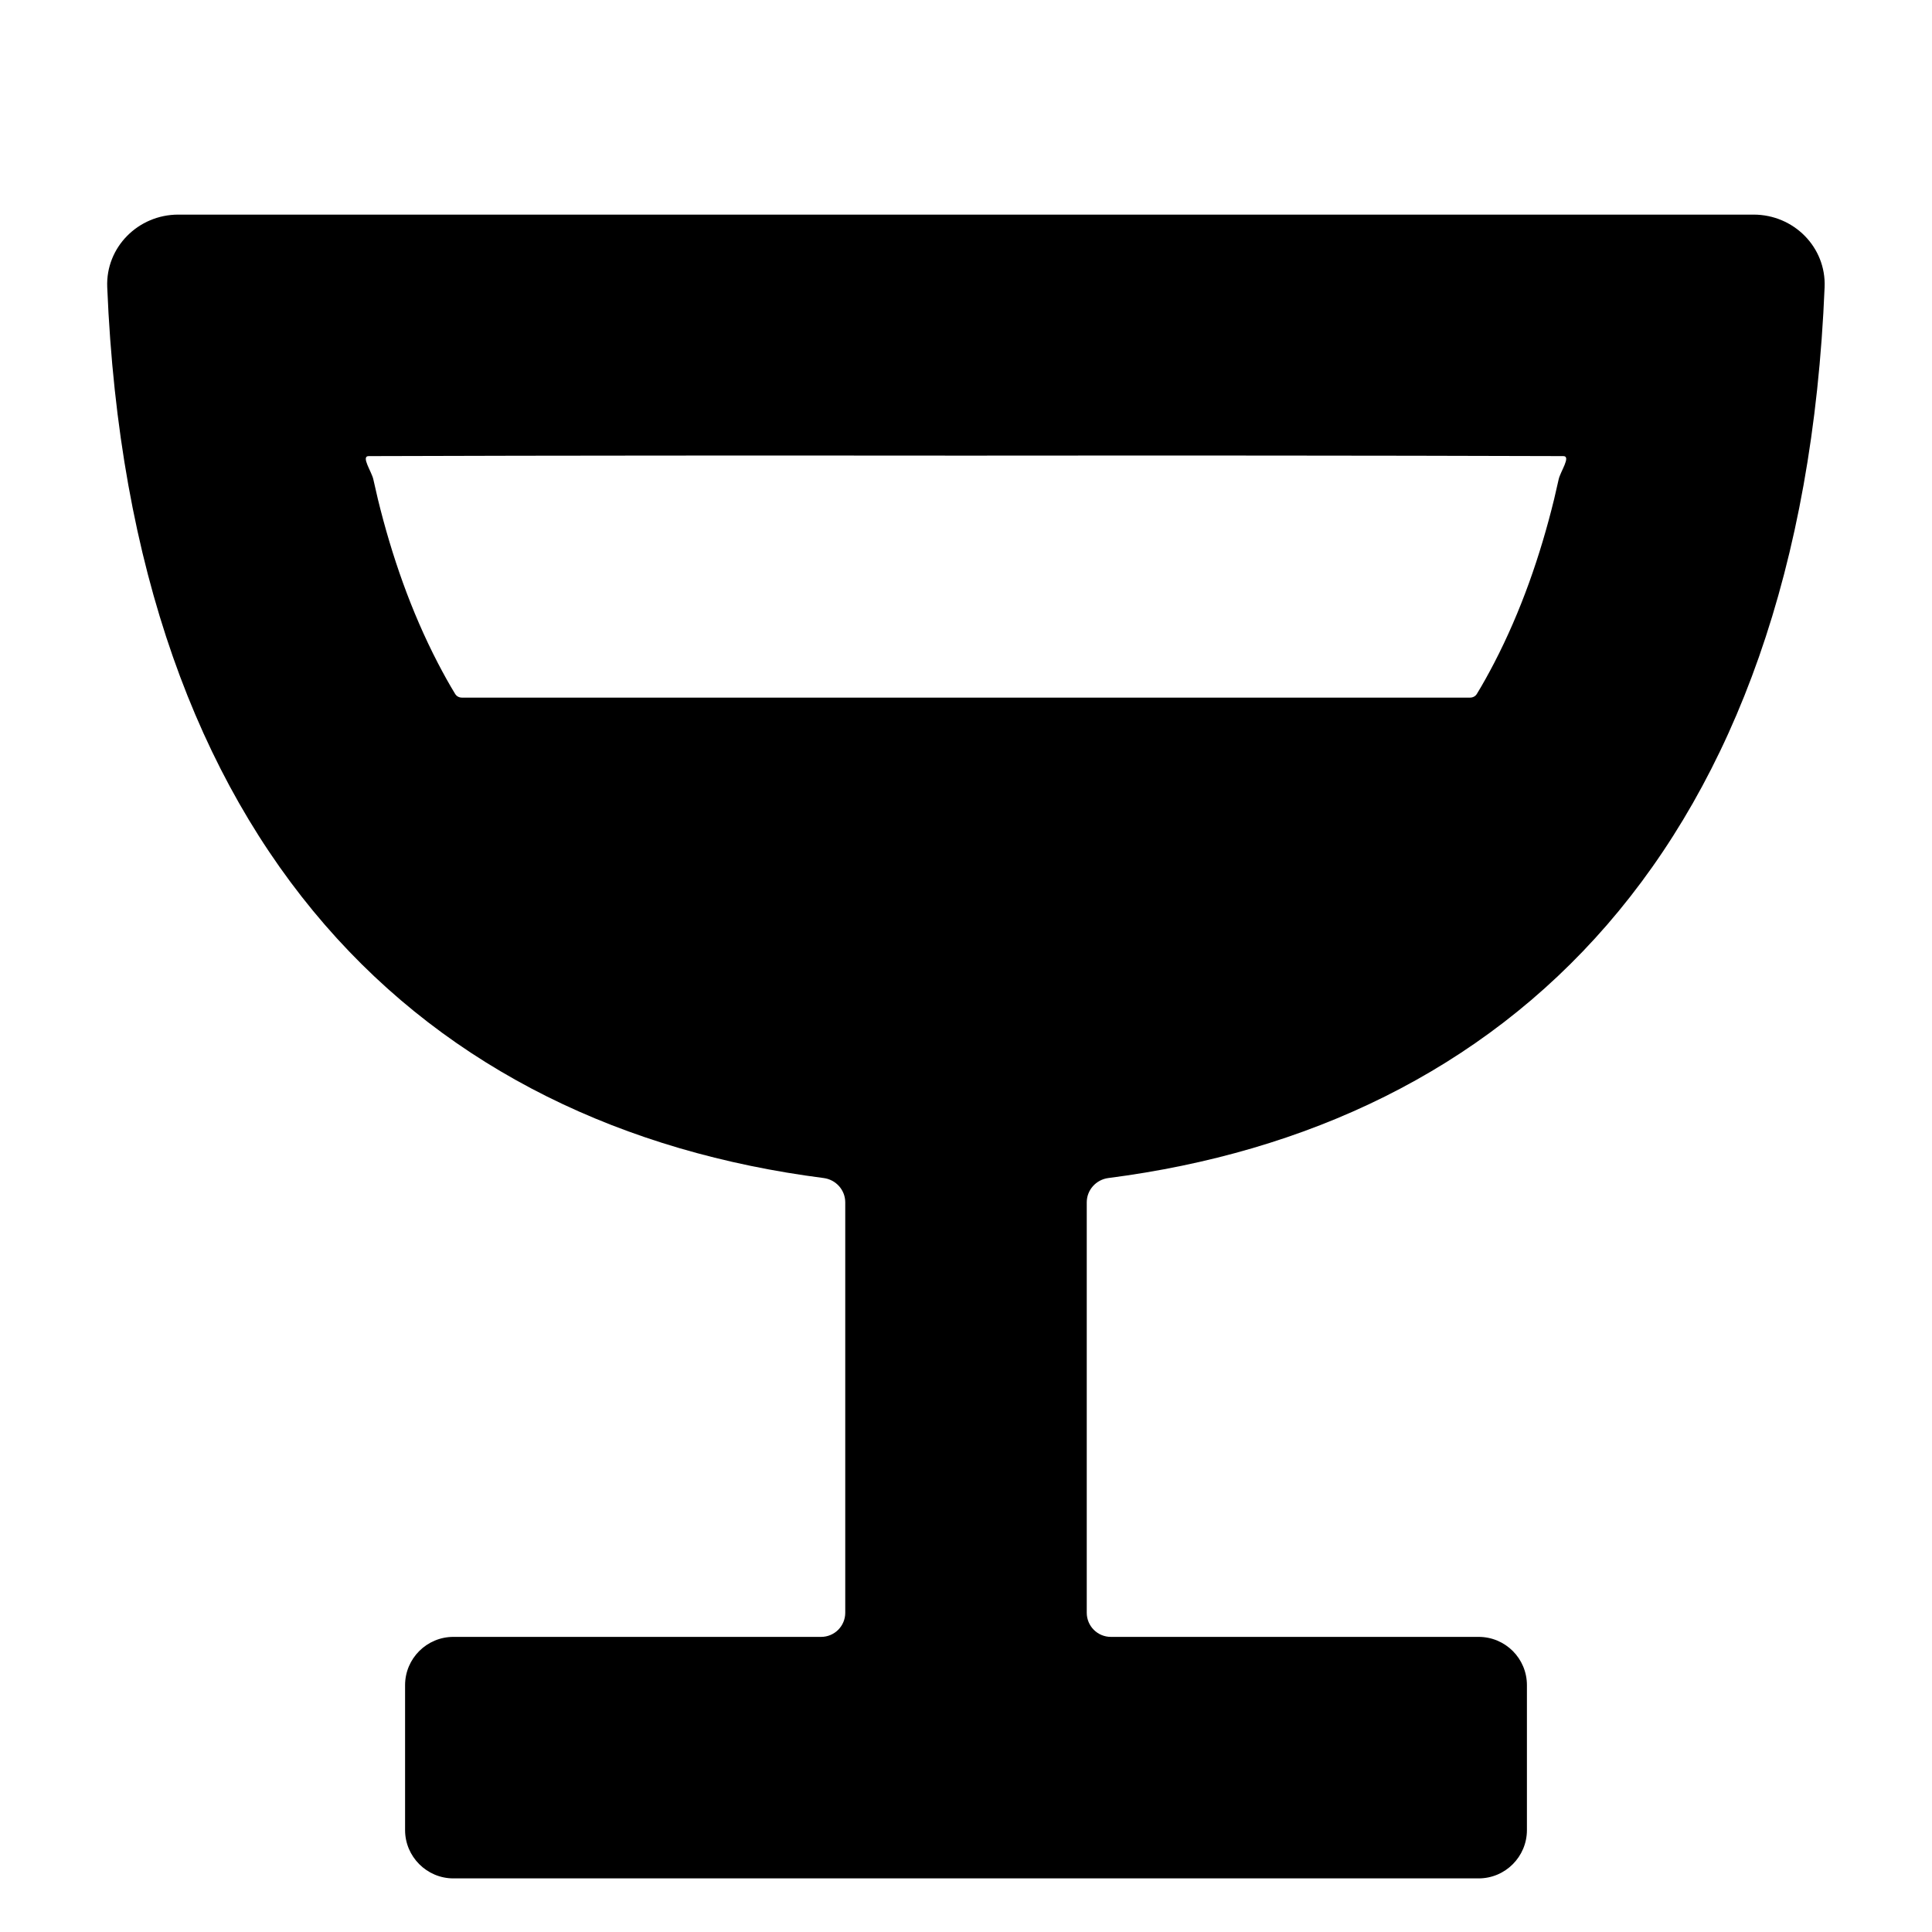
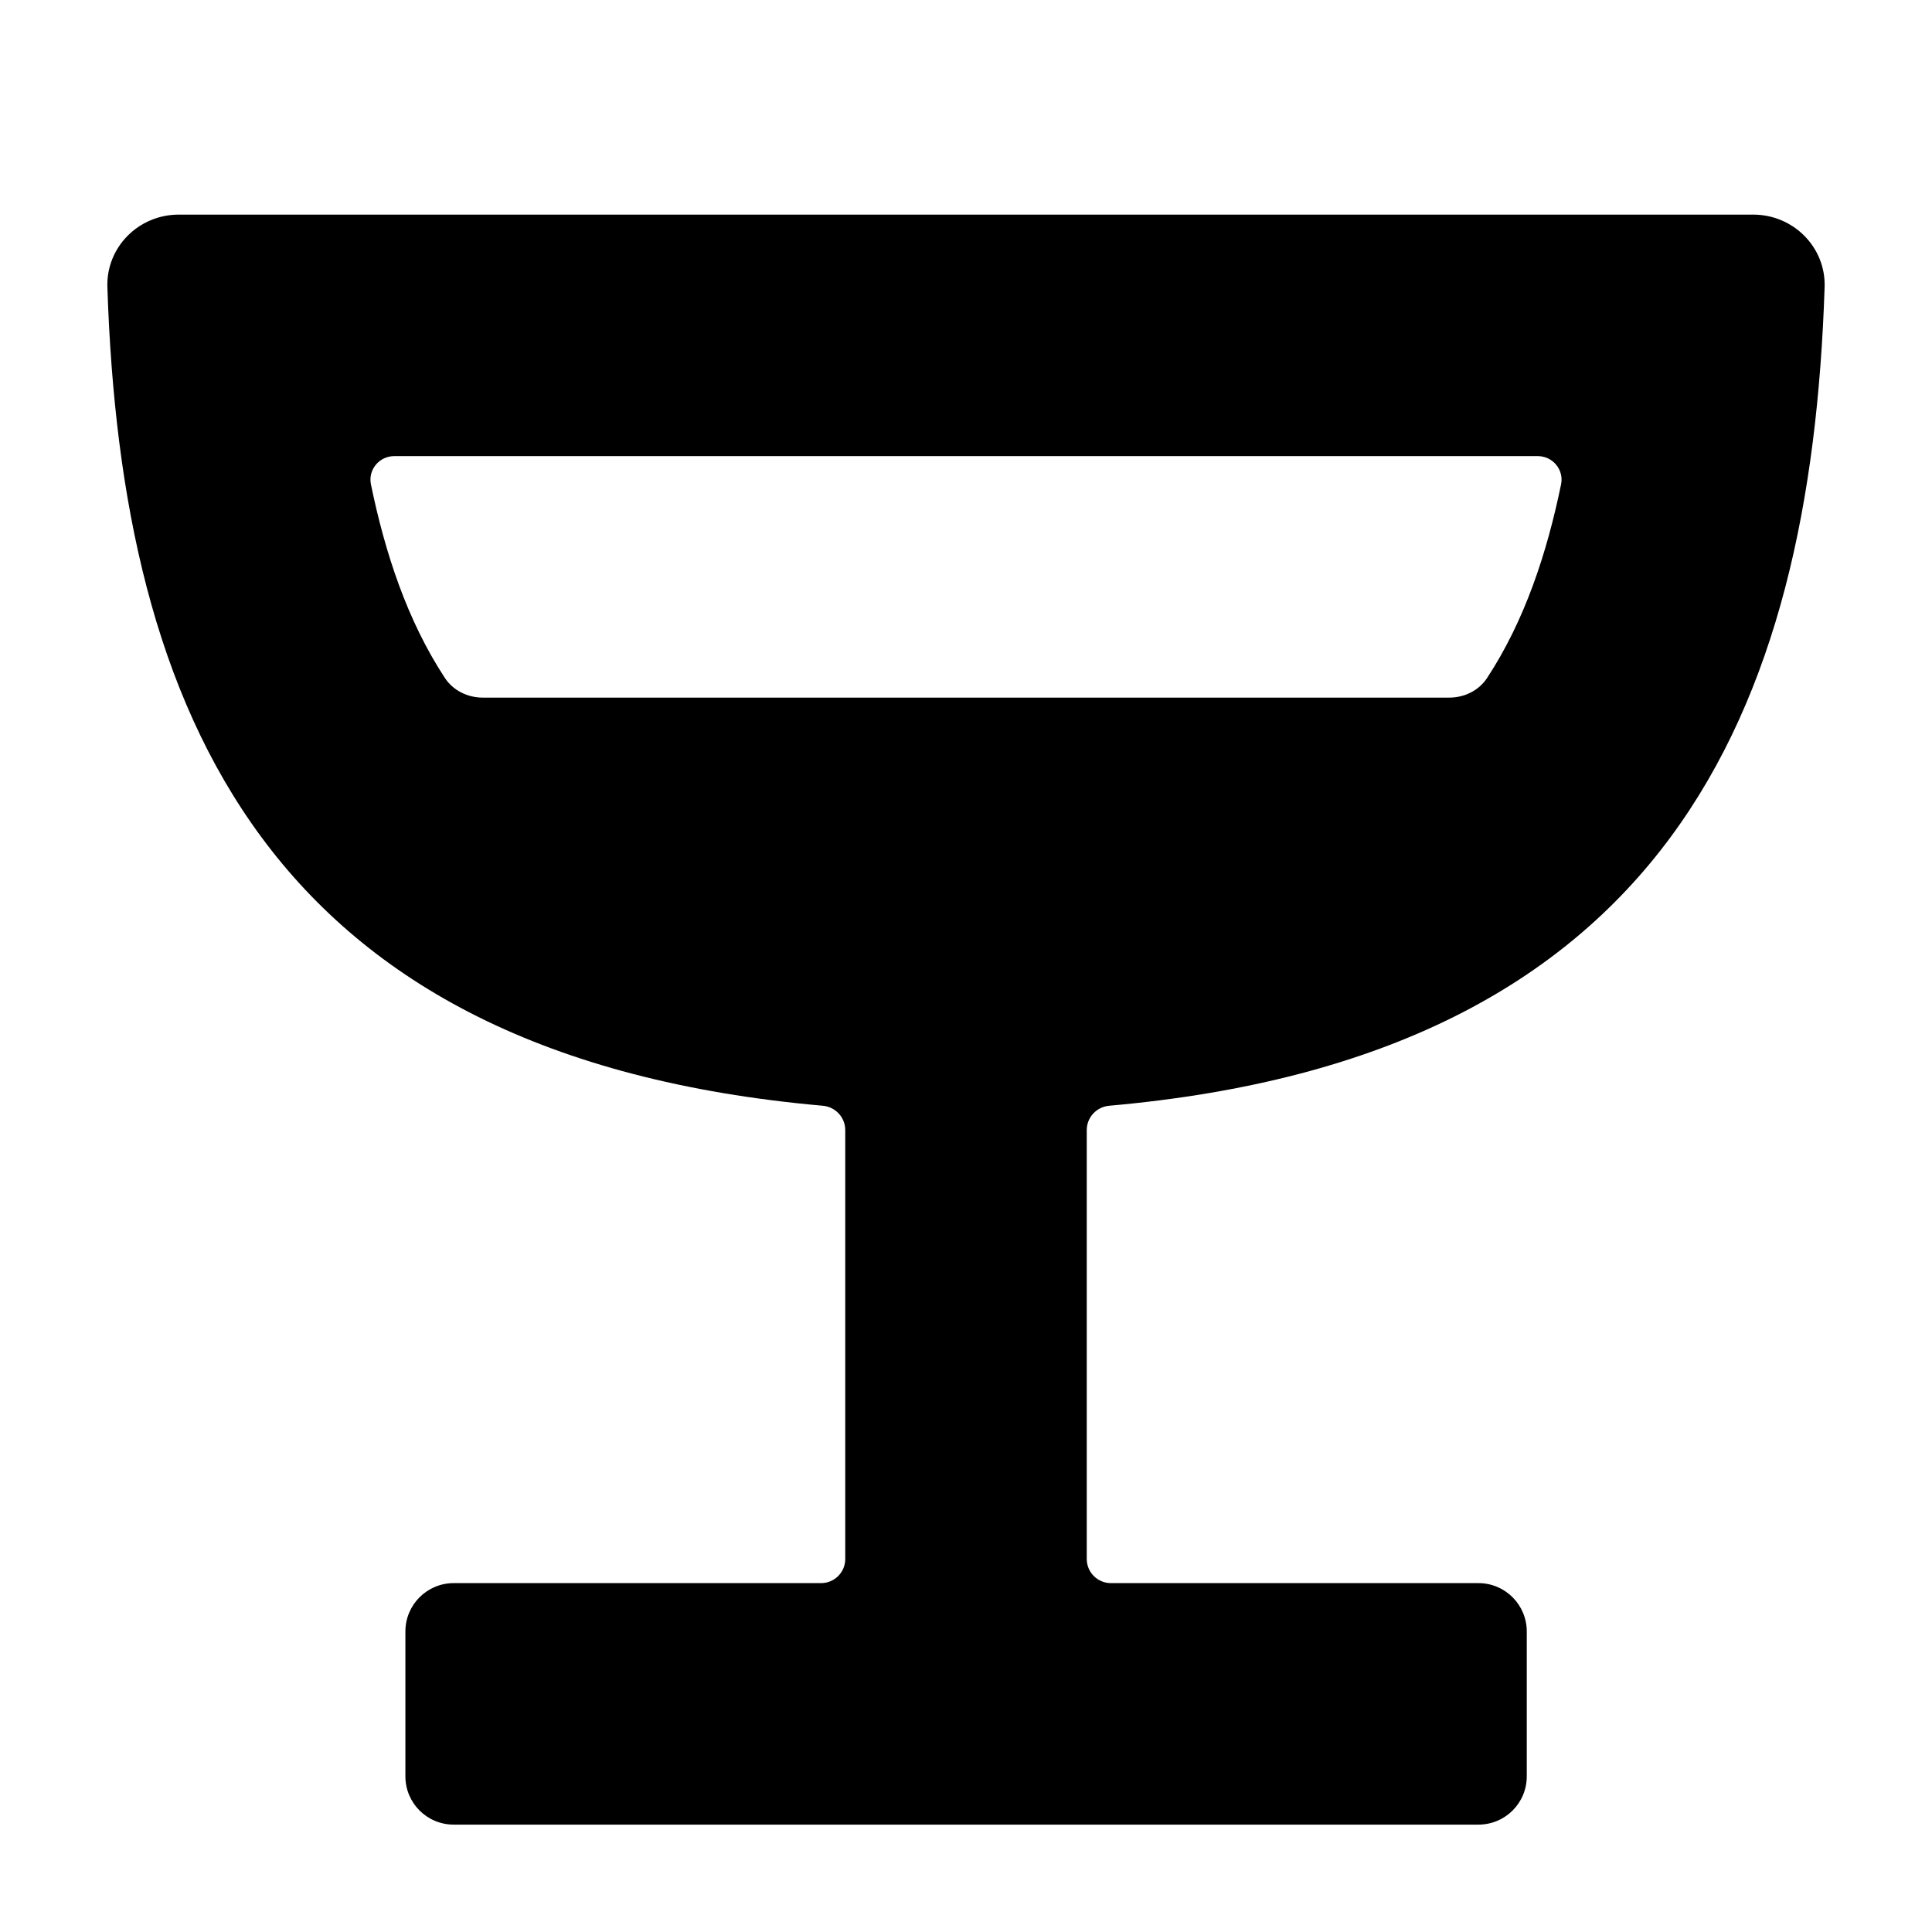
<svg xmlns="http://www.w3.org/2000/svg" width="12" height="12" viewBox="0 0 12 12">
-   <path fill="currentColor" d="M1.107 1.333L10.892 1.333C11.141 1.333 11.343 1.535 11.333 1.783C11.19 5.284 9.357 6.999 6.884 7.317C6.808 7.327 6.75 7.391 6.75 7.468L6.75 10.017C6.75 10.1 6.817 10.167 6.9 10.167L9.184 10.167C9.35 10.167 9.484 10.301 9.484 10.467L9.484 11.367C9.484 11.532 9.35 11.667 9.184 11.667L2.816 11.667C2.651 11.667 2.516 11.532 2.516 11.367L2.516 10.467C2.516 10.301 2.651 10.167 2.816 10.167L5.1 10.167C5.183 10.167 5.25 10.1 5.25 10.017L5.25 7.468C5.25 7.391 5.192 7.327 5.116 7.317C2.642 6.999 0.81 5.284 0.666 1.783C0.656 1.535 0.859 1.333 1.107 1.333ZM9.173 4.31C9.211 4.248 9.246 4.184 9.28 4.119C9.447 3.797 9.567 3.452 9.653 3.1C9.662 3.059 9.672 3.019 9.681 2.978C9.691 2.93 9.76 2.833 9.71 2.833C8.474 2.829 7.237 2.829 6 2.83C4.763 2.829 3.526 2.829 2.29 2.833C2.24 2.833 2.309 2.93 2.319 2.978C2.328 3.019 2.338 3.059 2.347 3.1C2.433 3.452 2.553 3.797 2.72 4.119C2.754 4.184 2.789 4.248 2.827 4.31C2.836 4.325 2.852 4.333 2.869 4.333L9.131 4.333C9.148 4.333 9.164 4.325 9.173 4.31Z" />
+   <path fill="currentColor" d="M1.11 1.333L10.89 1.333C11.138 1.333 11.341 1.535 11.333 1.783C11.247 4.426 10.344 6.563 6.889 6.868C6.811 6.875 6.75 6.94 6.75 7.019L6.75 9.683C6.75 9.766 6.817 9.833 6.9 9.833L9.183 9.833C9.349 9.833 9.483 9.968 9.483 10.133L9.483 11.033C9.483 11.199 9.349 11.333 9.183 11.333L2.818 11.333C2.652 11.333 2.518 11.199 2.518 11.033L2.518 10.133C2.518 9.968 2.652 9.833 2.818 9.833L5.1 9.833C5.183 9.833 5.25 9.766 5.25 9.683L5.25 7.019C5.25 6.94 5.189 6.875 5.111 6.868C1.656 6.563 0.753 4.426 0.667 1.783C0.659 1.535 0.861 1.333 1.11 1.333ZM2.999 4.333L9.001 4.333C9.095 4.333 9.184 4.29 9.236 4.212C9.472 3.853 9.609 3.431 9.696 3.009C9.715 2.917 9.644 2.833 9.551 2.833L2.449 2.833C2.356 2.833 2.285 2.917 2.304 3.009C2.391 3.431 2.528 3.853 2.764 4.212C2.816 4.29 2.905 4.333 2.999 4.333Z" />
</svg>
